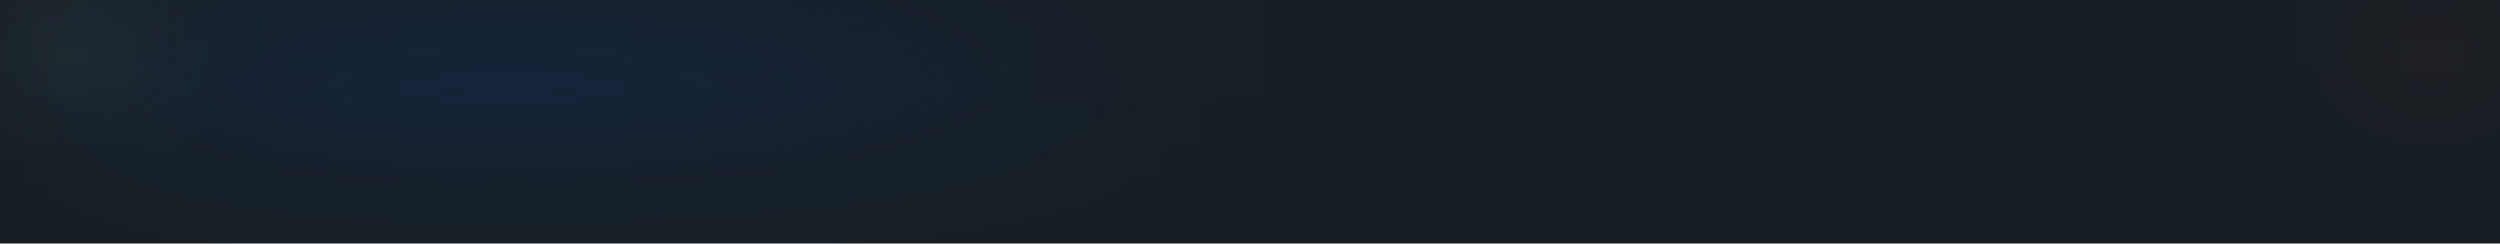
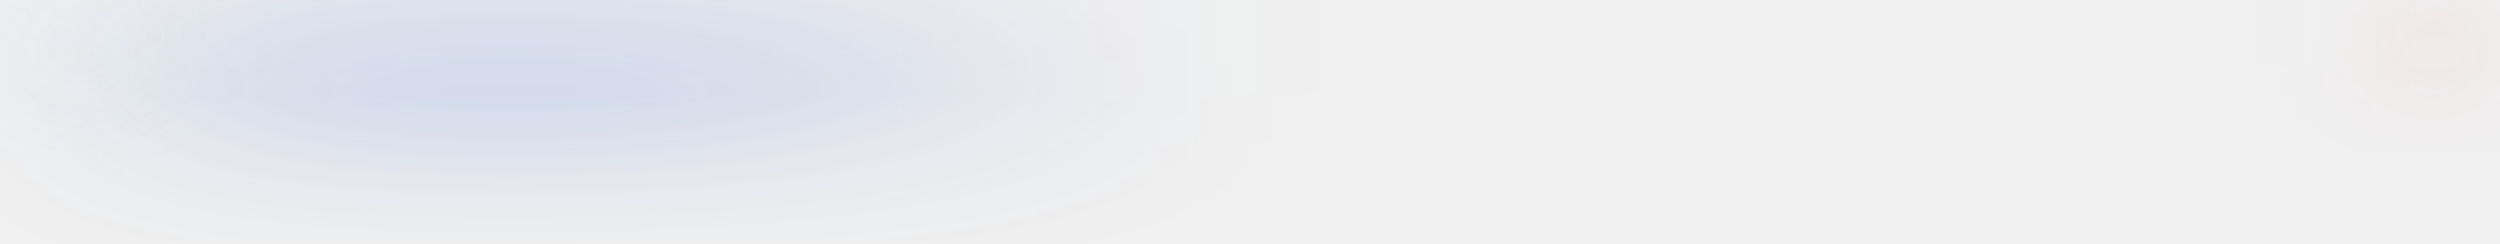
<svg xmlns="http://www.w3.org/2000/svg" width="1920" height="187" viewBox="0 0 1920 187" fill="none">
-   <g clip-path="url(#clip0_2001_1549)">
-     <rect width="1920" height="187" fill="#171F24" />
-     <g filter="url(#filter0_f_2001_1549)">
-       <path d="M632.055 28.43C978.445 5.444 1256.36 -56.713 1252.8 -110.401C1249.24 -164.089 965.543 -188.978 619.153 -165.992C272.763 -143.005 -5.153 -80.848 -1.591 -27.16C1.972 26.528 285.665 51.417 632.055 28.43Z" fill="#0C43C4" />
+   <g clip-path="url(#clip0_603_1284)">
+     <g filter="url(#filter0_f_603_1284)">
+       <path d="M632.055 28.431C978.445 5.444 1256.36 -56.713 1252.8 -110.401C1249.24 -164.089 965.543 -188.978 619.153 -165.992C272.763 -143.005 -5.153 -80.848 -1.591 -27.16C1.972 26.528 285.665 51.417 632.055 28.431Z" fill="#0C43C4" />
    </g>
-     <g filter="url(#filter1_f_2001_1549)">
+     <g filter="url(#filter1_f_603_1284)">
      <path d="M-49.5 20C161.197 20 332 -56.783 332 -151.5C332 -246.217 161.197 -323 -49.5 -323C-260.197 -323 -431 -246.217 -431 -151.5C-431 -56.783 -260.197 20 -49.5 20Z" fill="#99E1D9" />
    </g>
-     <g filter="url(#filter2_f_2001_1549)">
+     <g filter="url(#filter2_f_603_1284)">
      <path d="M1906.5 16C2003.98 16 2083 -39.293 2083 -107.5C2083 -175.707 2003.98 -231 1906.5 -231C1809.02 -231 1730 -175.707 1730 -107.5C1730 -39.293 1809.02 16 1906.5 16Z" fill="#F8333C" />
    </g>
  </g>
  <defs>
-     <filter id="filter0_f_2001_1549" x="-151.625" y="-324.554" width="1554.46" height="511.546" filterUnits="userSpaceOnUse" color-interpolation-filters="sRGB">
+     <filter id="filter0_f_603_1284" x="-151.625" y="-324.554" width="1554.46" height="511.547" filterUnits="userSpaceOnUse" color-interpolation-filters="sRGB">
      <feFlood flood-opacity="0" result="BackgroundImageFix" />
      <feBlend mode="normal" in="SourceGraphic" in2="BackgroundImageFix" result="shape" />
-       <feGaussianBlur stdDeviation="75" result="effect1_foregroundBlur_2001_1549" />
+       <feGaussianBlur stdDeviation="75" result="effect1_foregroundBlur_603_1284" />
    </filter>
-     <filter id="filter1_f_2001_1549" x="-531" y="-423" width="963" height="543" filterUnits="userSpaceOnUse" color-interpolation-filters="sRGB">
+     <filter id="filter1_f_603_1284" x="-531" y="-423" width="963" height="543" filterUnits="userSpaceOnUse" color-interpolation-filters="sRGB">
      <feFlood flood-opacity="0" result="BackgroundImageFix" />
      <feBlend mode="normal" in="SourceGraphic" in2="BackgroundImageFix" result="shape" />
-       <feGaussianBlur stdDeviation="50" result="effect1_foregroundBlur_2001_1549" />
+       <feGaussianBlur stdDeviation="50" result="effect1_foregroundBlur_603_1284" />
    </filter>
-     <filter id="filter2_f_2001_1549" x="1630" y="-331" width="553" height="447" filterUnits="userSpaceOnUse" color-interpolation-filters="sRGB">
+     <filter id="filter2_f_603_1284" x="1630" y="-331" width="553" height="447" filterUnits="userSpaceOnUse" color-interpolation-filters="sRGB">
      <feFlood flood-opacity="0" result="BackgroundImageFix" />
      <feBlend mode="normal" in="SourceGraphic" in2="BackgroundImageFix" result="shape" />
-       <feGaussianBlur stdDeviation="50" result="effect1_foregroundBlur_2001_1549" />
+       <feGaussianBlur stdDeviation="50" result="effect1_foregroundBlur_603_1284" />
    </filter>
-     <clipPath id="clip0_2001_1549">
+     <clipPath id="clip0_603_1284">
      <rect width="1920" height="187" fill="white" />
    </clipPath>
  </defs>
</svg>
